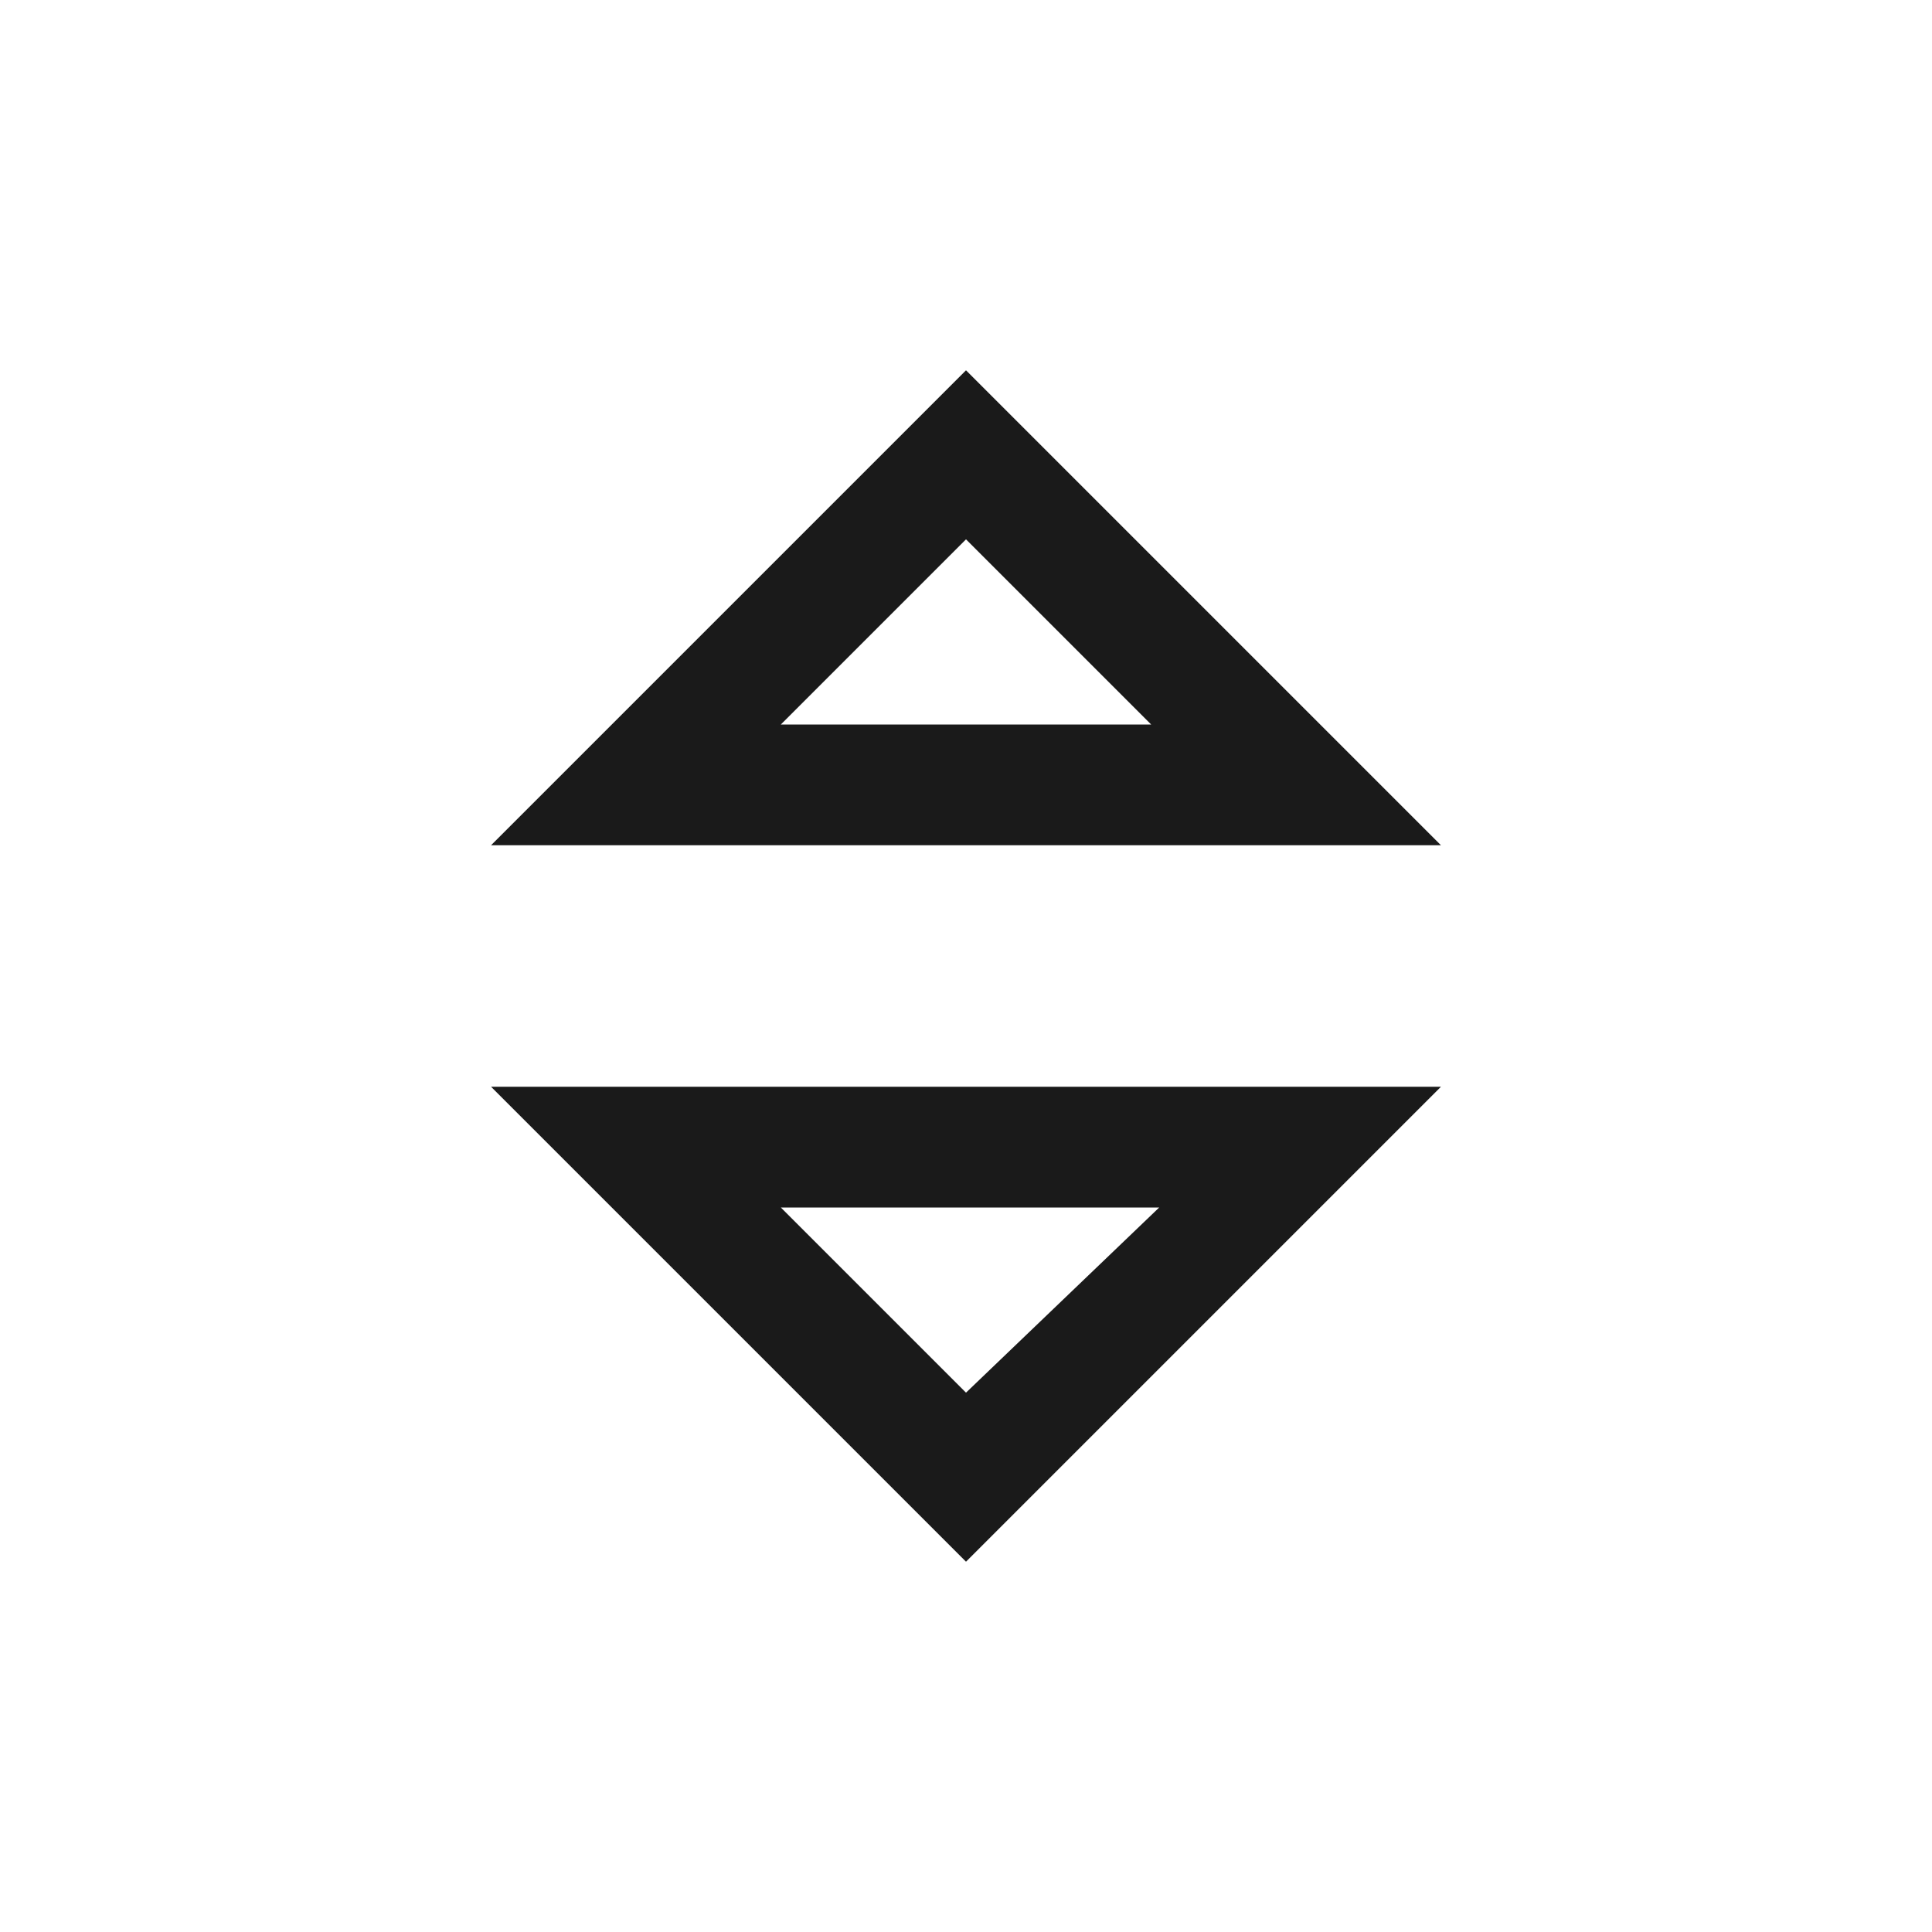
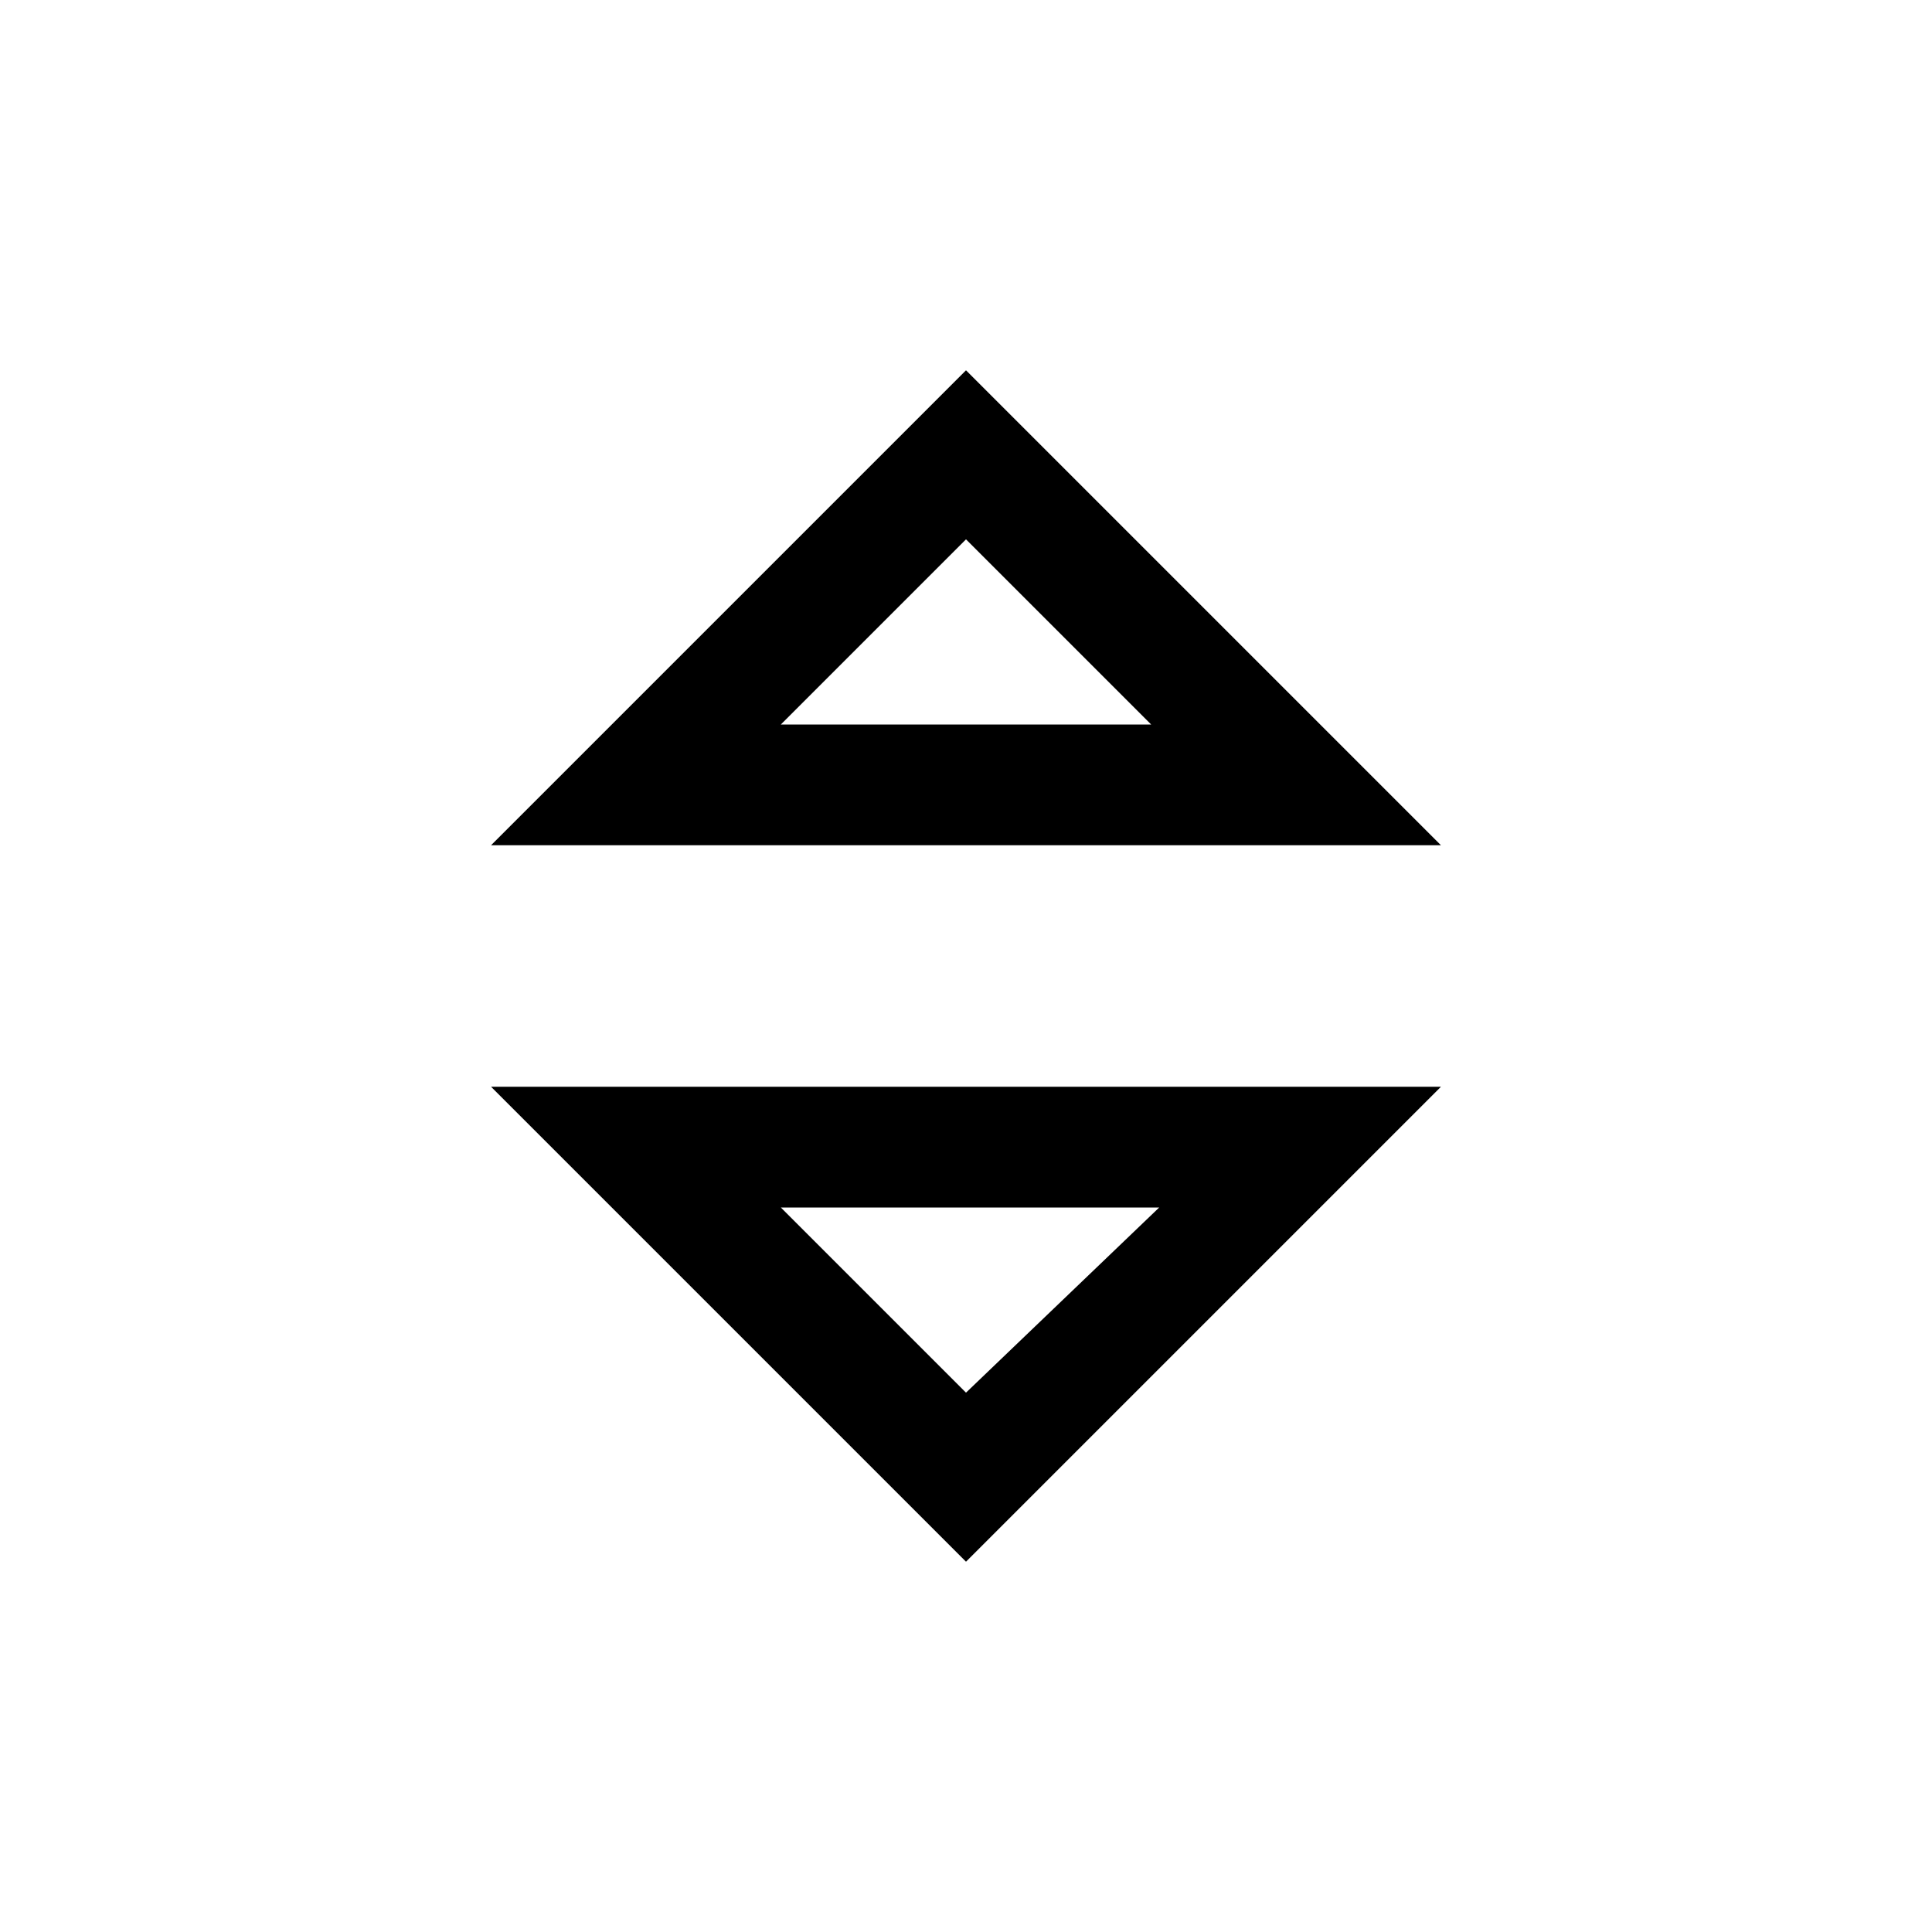
- <svg xmlns="http://www.w3.org/2000/svg" width="24" height="24" viewBox="0 0 24 24" fill="none">
-   <path fill-rule="evenodd" clip-rule="evenodd" fill="#1A1A1A" d="M17.9,10.5L12,4.6l-5.9,5.9H17.9z M12,6.7L14.3,9H9.7L12,6.7z" />
-   <path fill-rule="evenodd" clip-rule="evenodd" fill="#1A1A1A" d="M6.1,13.5l5.9,5.9l5.9-5.9H6.1z M12,17.3L9.7,15h4.7L12,17.3z" />
+ <svg xmlns="http://www.w3.org/2000/svg" viewBox="0 0 24 24">
+   <path fill-rule="evenodd" clip-rule="evenodd" d="M17.9,10.5L12,4.6l-5.9,5.9H17.9z M12,6.7L14.3,9H9.7L12,6.7z" />
+   <path fill-rule="evenodd" clip-rule="evenodd" d="M6.1,13.5l5.9,5.9l5.9-5.9H6.1z M12,17.3L9.7,15h4.7L12,17.3z" />
</svg>
